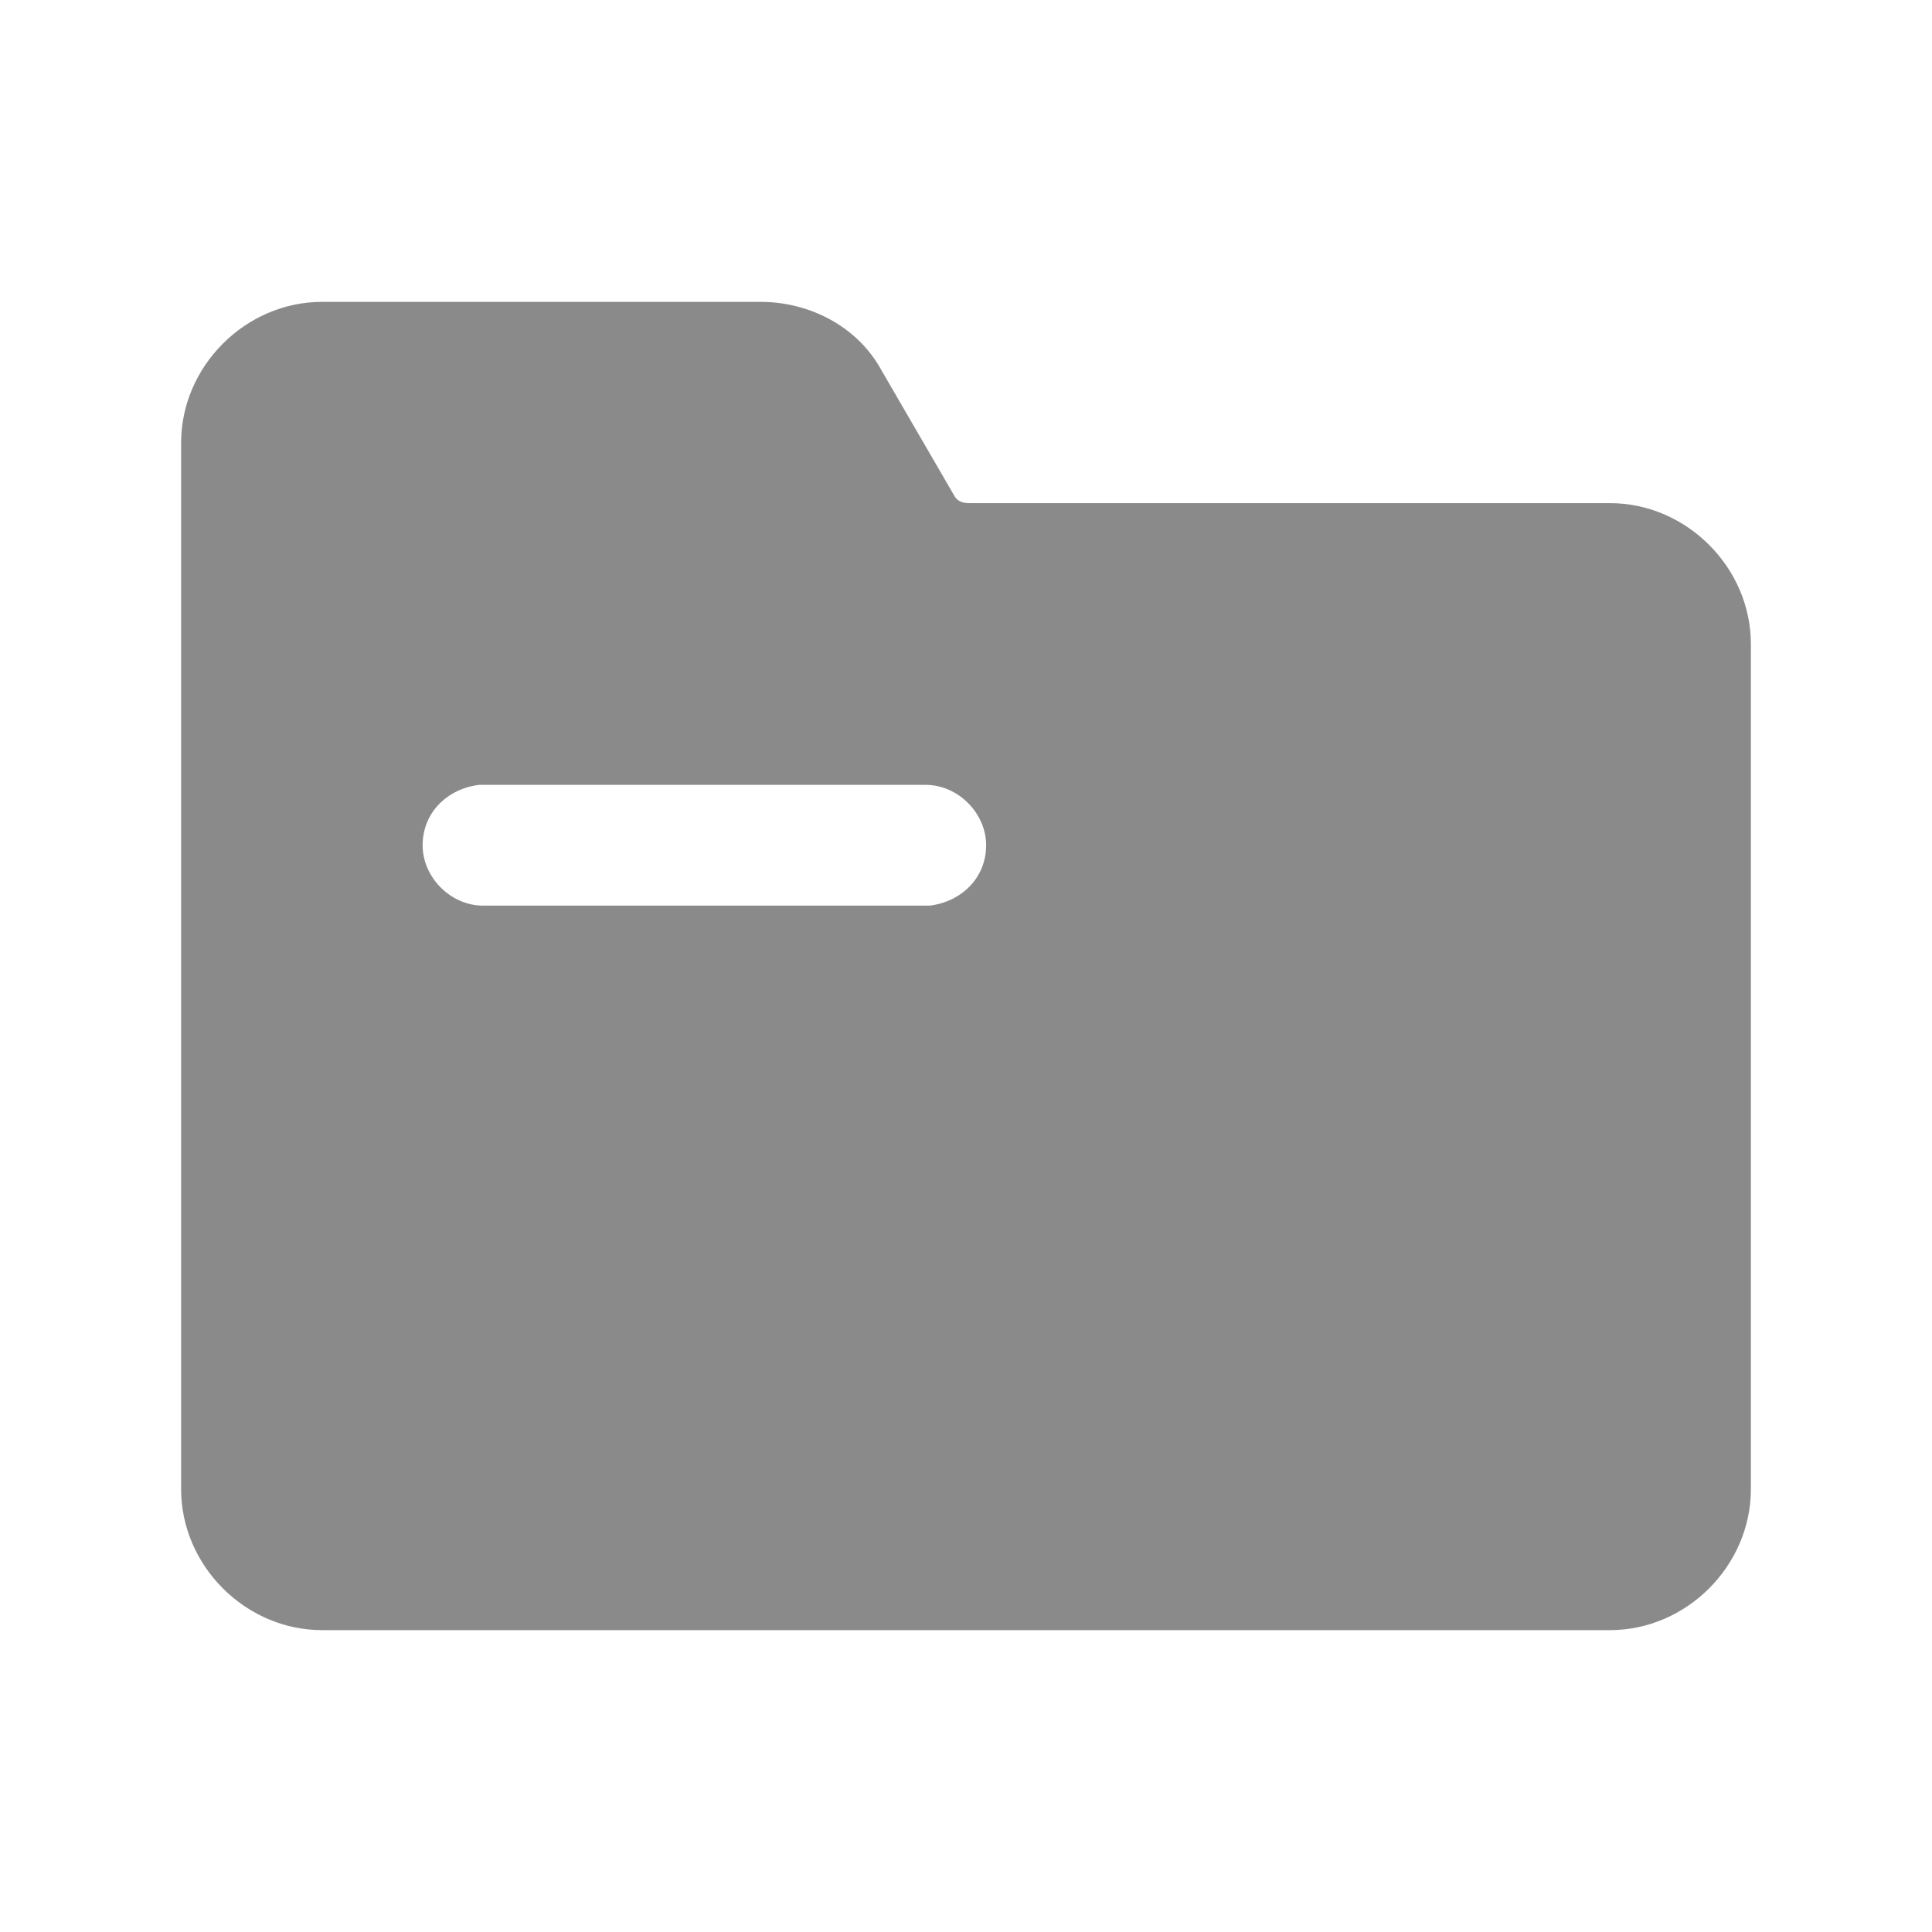
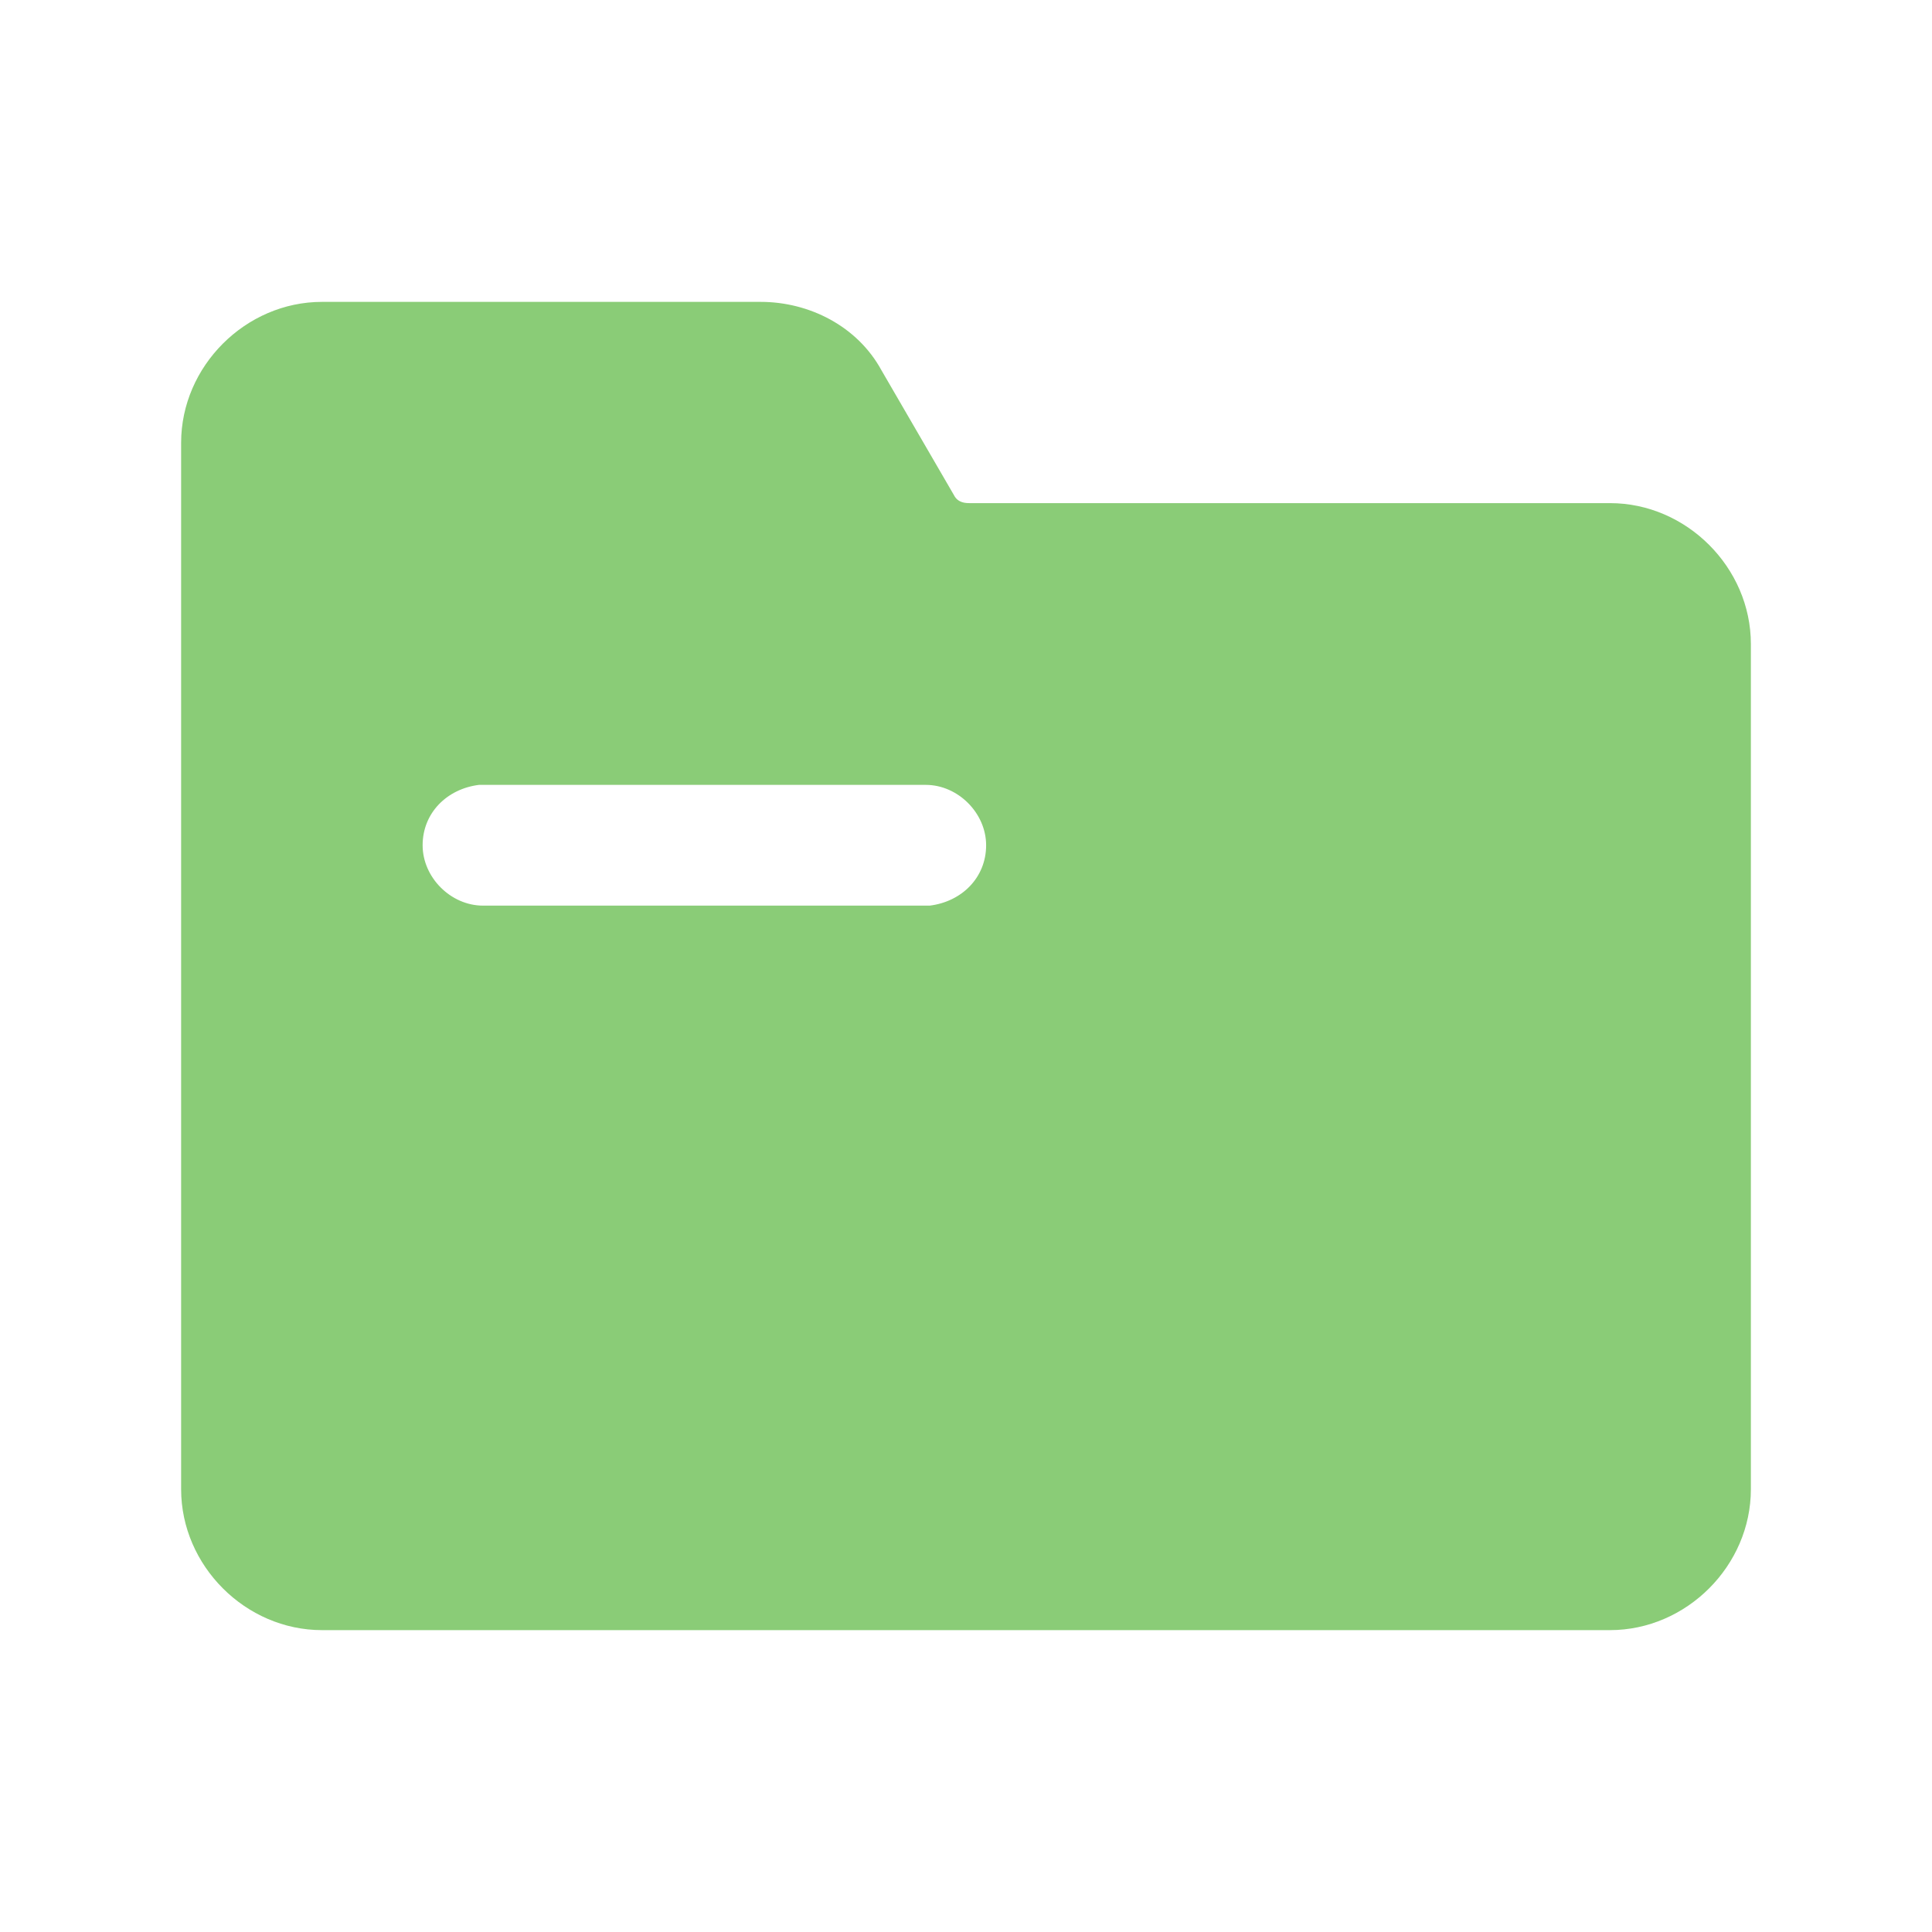
<svg xmlns="http://www.w3.org/2000/svg" t="1682865350091" class="icon" viewBox="0 0 1024 1024" version="1.1" p-id="4675" width="200" height="200">
-   <path d="M403.2 160c25.6 0 51.2 12.8 64 36.267l38.4 66.133c2.133 4.267 6.4 4.267 8.533 4.267H853.333c40.533 0 74.667 34.133 74.667 74.667v448c0 40.533-34.133 74.667-74.667 74.667H170.667c-40.533 0-74.667-34.133-74.667-74.667V234.667c0-40.533 34.133-74.667 74.667-74.667h232.533z m87.467 256H253.867c-17.067 2.133-29.867 14.933-29.867 32s14.933 32 32 32h236.8c17.067-2.133 29.867-14.933 29.867-32s-14.933-32-32-32z" fill="#8a8a8a" p-id="4676" />
+   <path d="M403.2 160c25.6 0 51.2 12.8 64 36.267l38.4 66.133c2.133 4.267 6.4 4.267 8.533 4.267H853.333c40.533 0 74.667 34.133 74.667 74.667v448c0 40.533-34.133 74.667-74.667 74.667H170.667c-40.533 0-74.667-34.133-74.667-74.667V234.667c0-40.533 34.133-74.667 74.667-74.667h232.533z m87.467 256H253.867c-17.067 2.133-29.867 14.933-29.867 32s14.933 32 32 32h236.8c17.067-2.133 29.867-14.933 29.867-32s-14.933-32-32-32z" fill="#8ACC77" p-id="4676" />
</svg>
